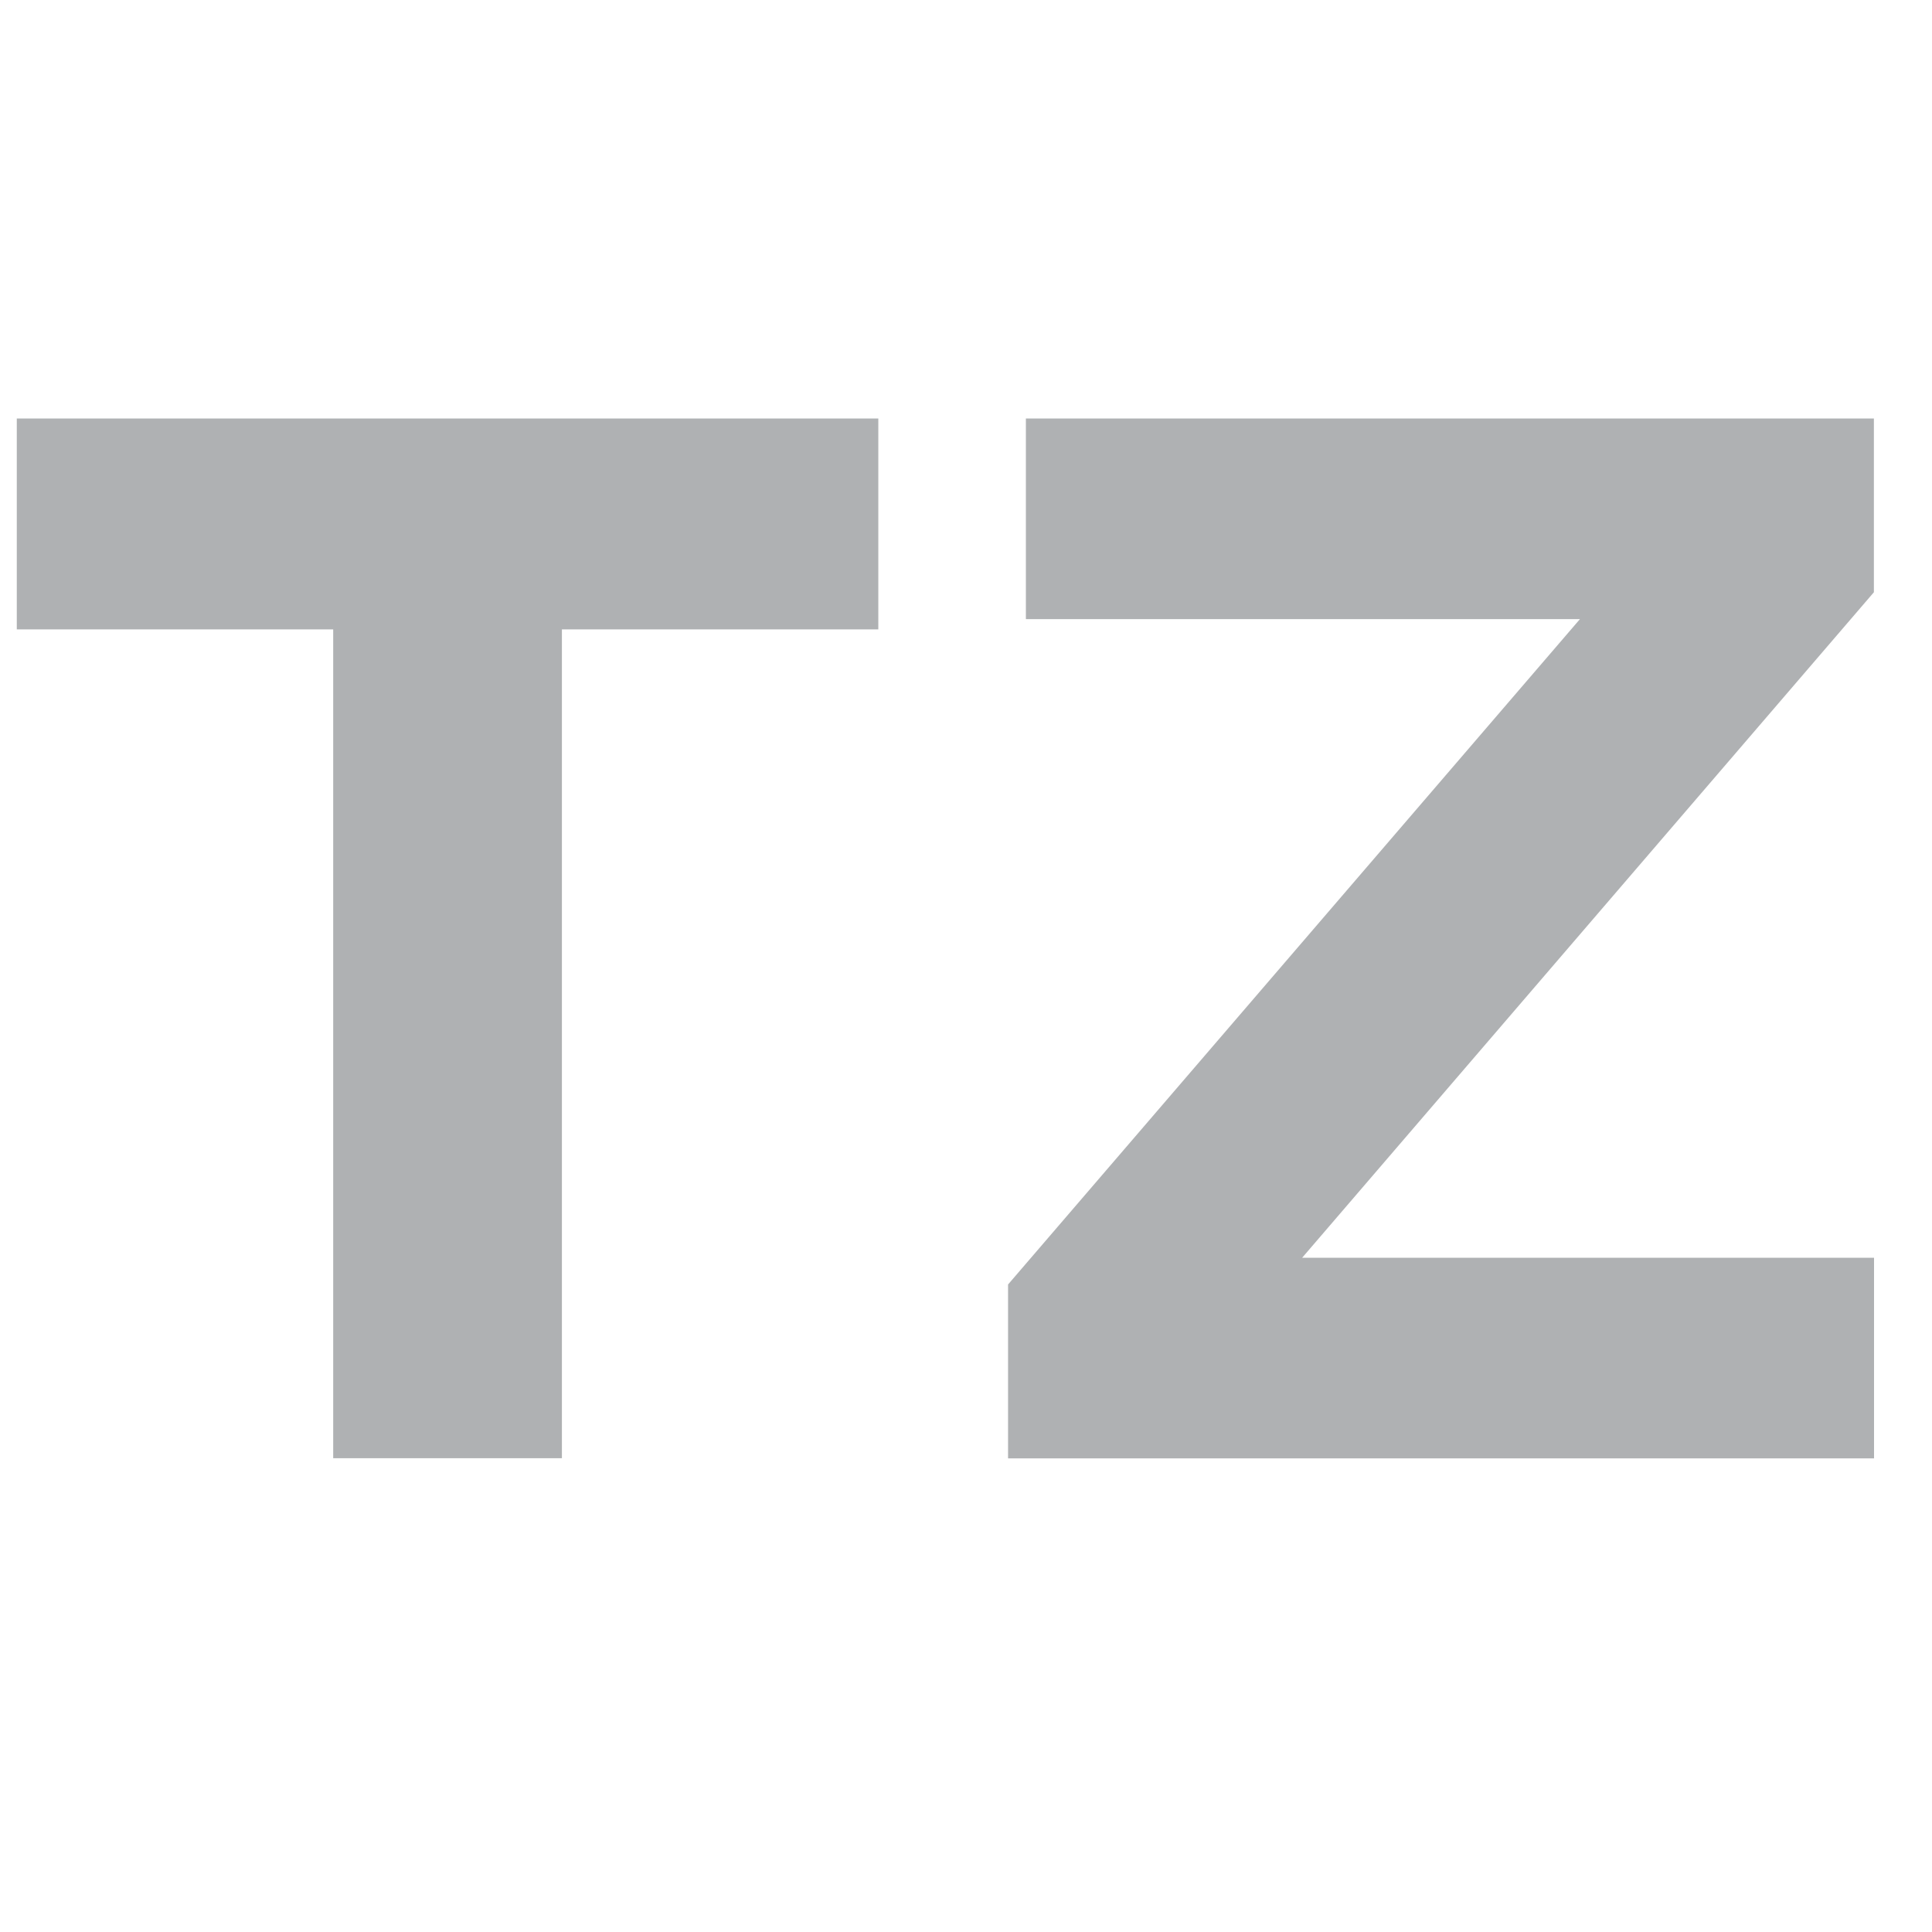
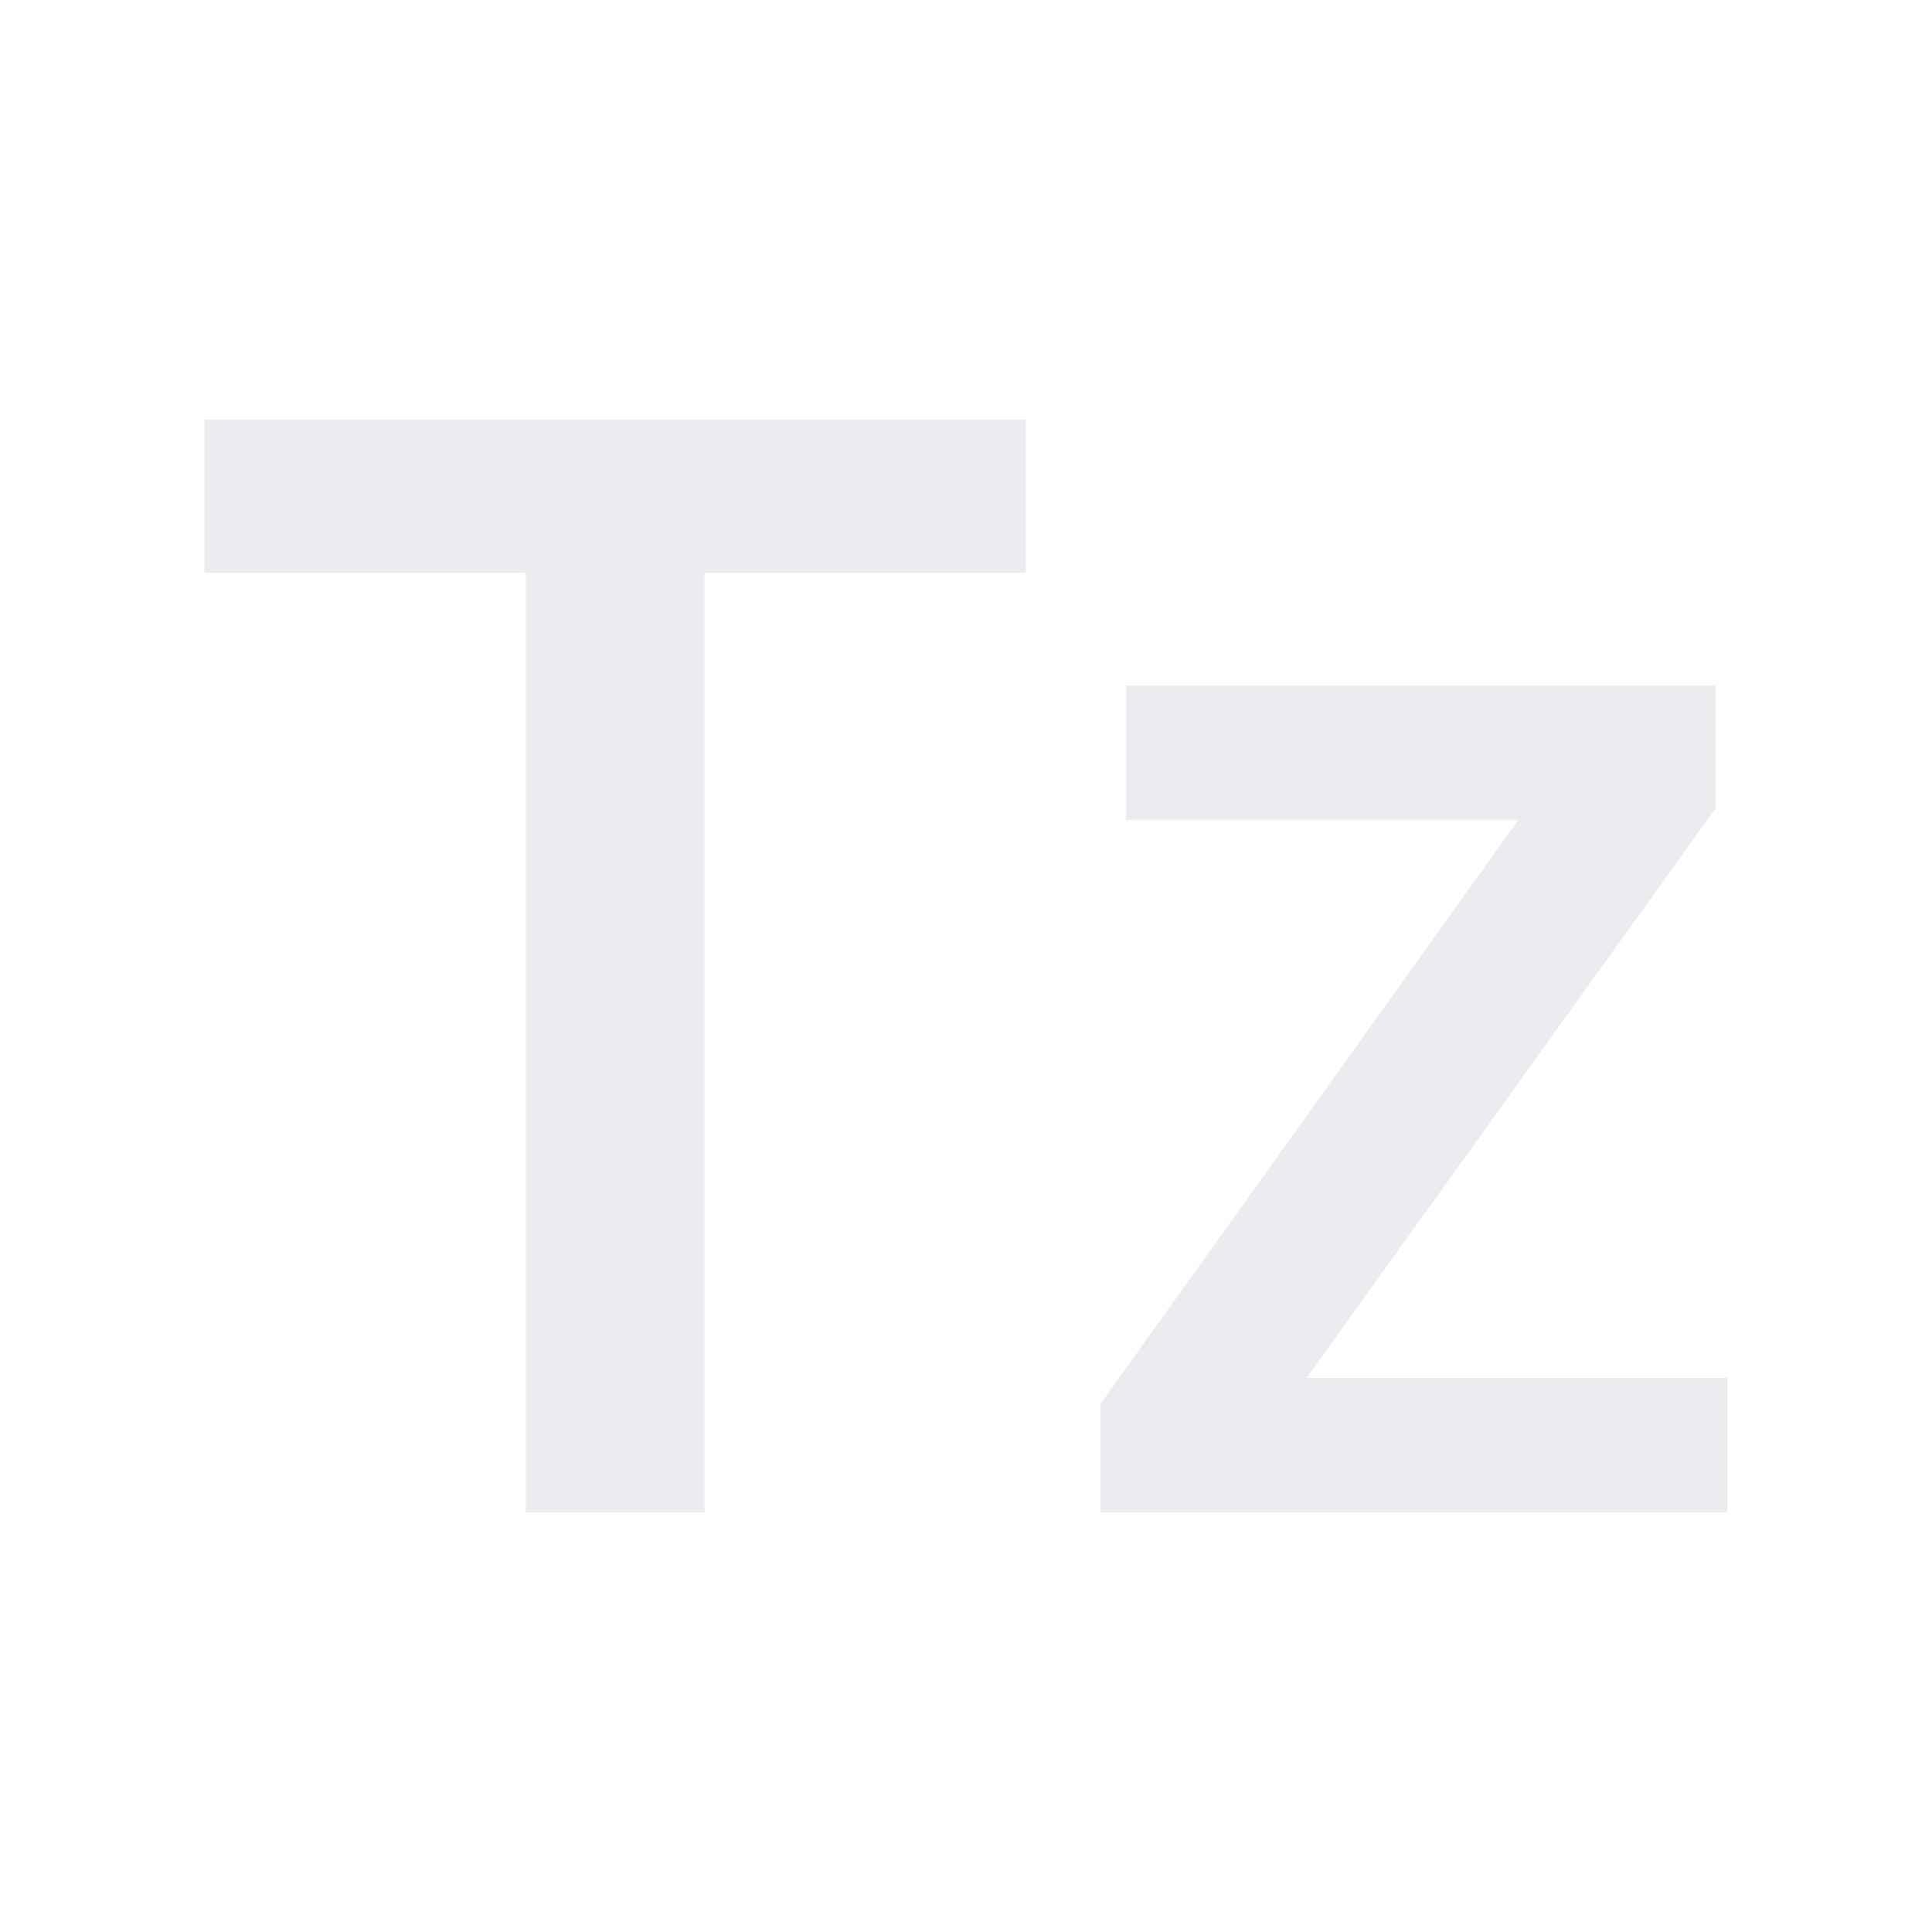
<svg xmlns="http://www.w3.org/2000/svg" version="1.1" id="Laag_1" x="0px" y="0px" width="13px" height="13px" viewBox="0 0 13 13" enable-background="new 0 0 13 13" xml:space="preserve">
-   <g>
-     <path fill="#AFB1B3" d="M3.781,4.235v5.577H2.242V4.235H0.113V2.816H5.91v1.419H3.781z" />
-     <path fill="#AFB1B3" d="M6.783,9.813v-1.17l3.848-4.477H6.903V2.816h5.706v1.169L8.762,8.463h3.848v1.35H6.783z" />
+   <defs id="defs11" />
+   <g style="font-style:normal;font-weight:normal;font-size:27.204px;line-height:125%;font-family:sans-serif;letter-spacing:0px;word-spacing:0px;fill:#ebecf0;fill-opacity:1;stroke:none;stroke-width:1px;stroke-linecap:butt;stroke-linejoin:miter;stroke-opacity:1" id="text4136" transform="matrix(1.211621,0,0,1.211621,-3.025164,-3.224064)">
+     <path d="m 6.409,11.06 -0.992,0 0,-5.218 -1.785,0 0,-0.851 4.562,0 0,0.851 -1.785,0 0,5.218 z" style="font-style:normal;font-variant:normal;font-weight:600;font-stretch:normal;font-size:8.501px;font-family:'Open Sans';-inkscape-font-specification:'Open Sans Semi-Bold';fill:#ebecf0;fill-opacity:1" id="path4141" />
+     <path d="m 12.091,11.06 -3.483,0 0,-0.602 2.32,-3.242 -2.179,0 0,-0.747 3.275,0 0,0.681 -2.271,3.163 2.337,0 0,0.747 z" style="font-style:normal;font-variant:normal;font-weight:600;font-stretch:normal;font-size:8.501px;font-family:'Open Sans';-inkscape-font-specification:'Open Sans Semi-Bold';fill:#ebecf0;fill-opacity:1" id="path4143" />
  </g>
</svg>
